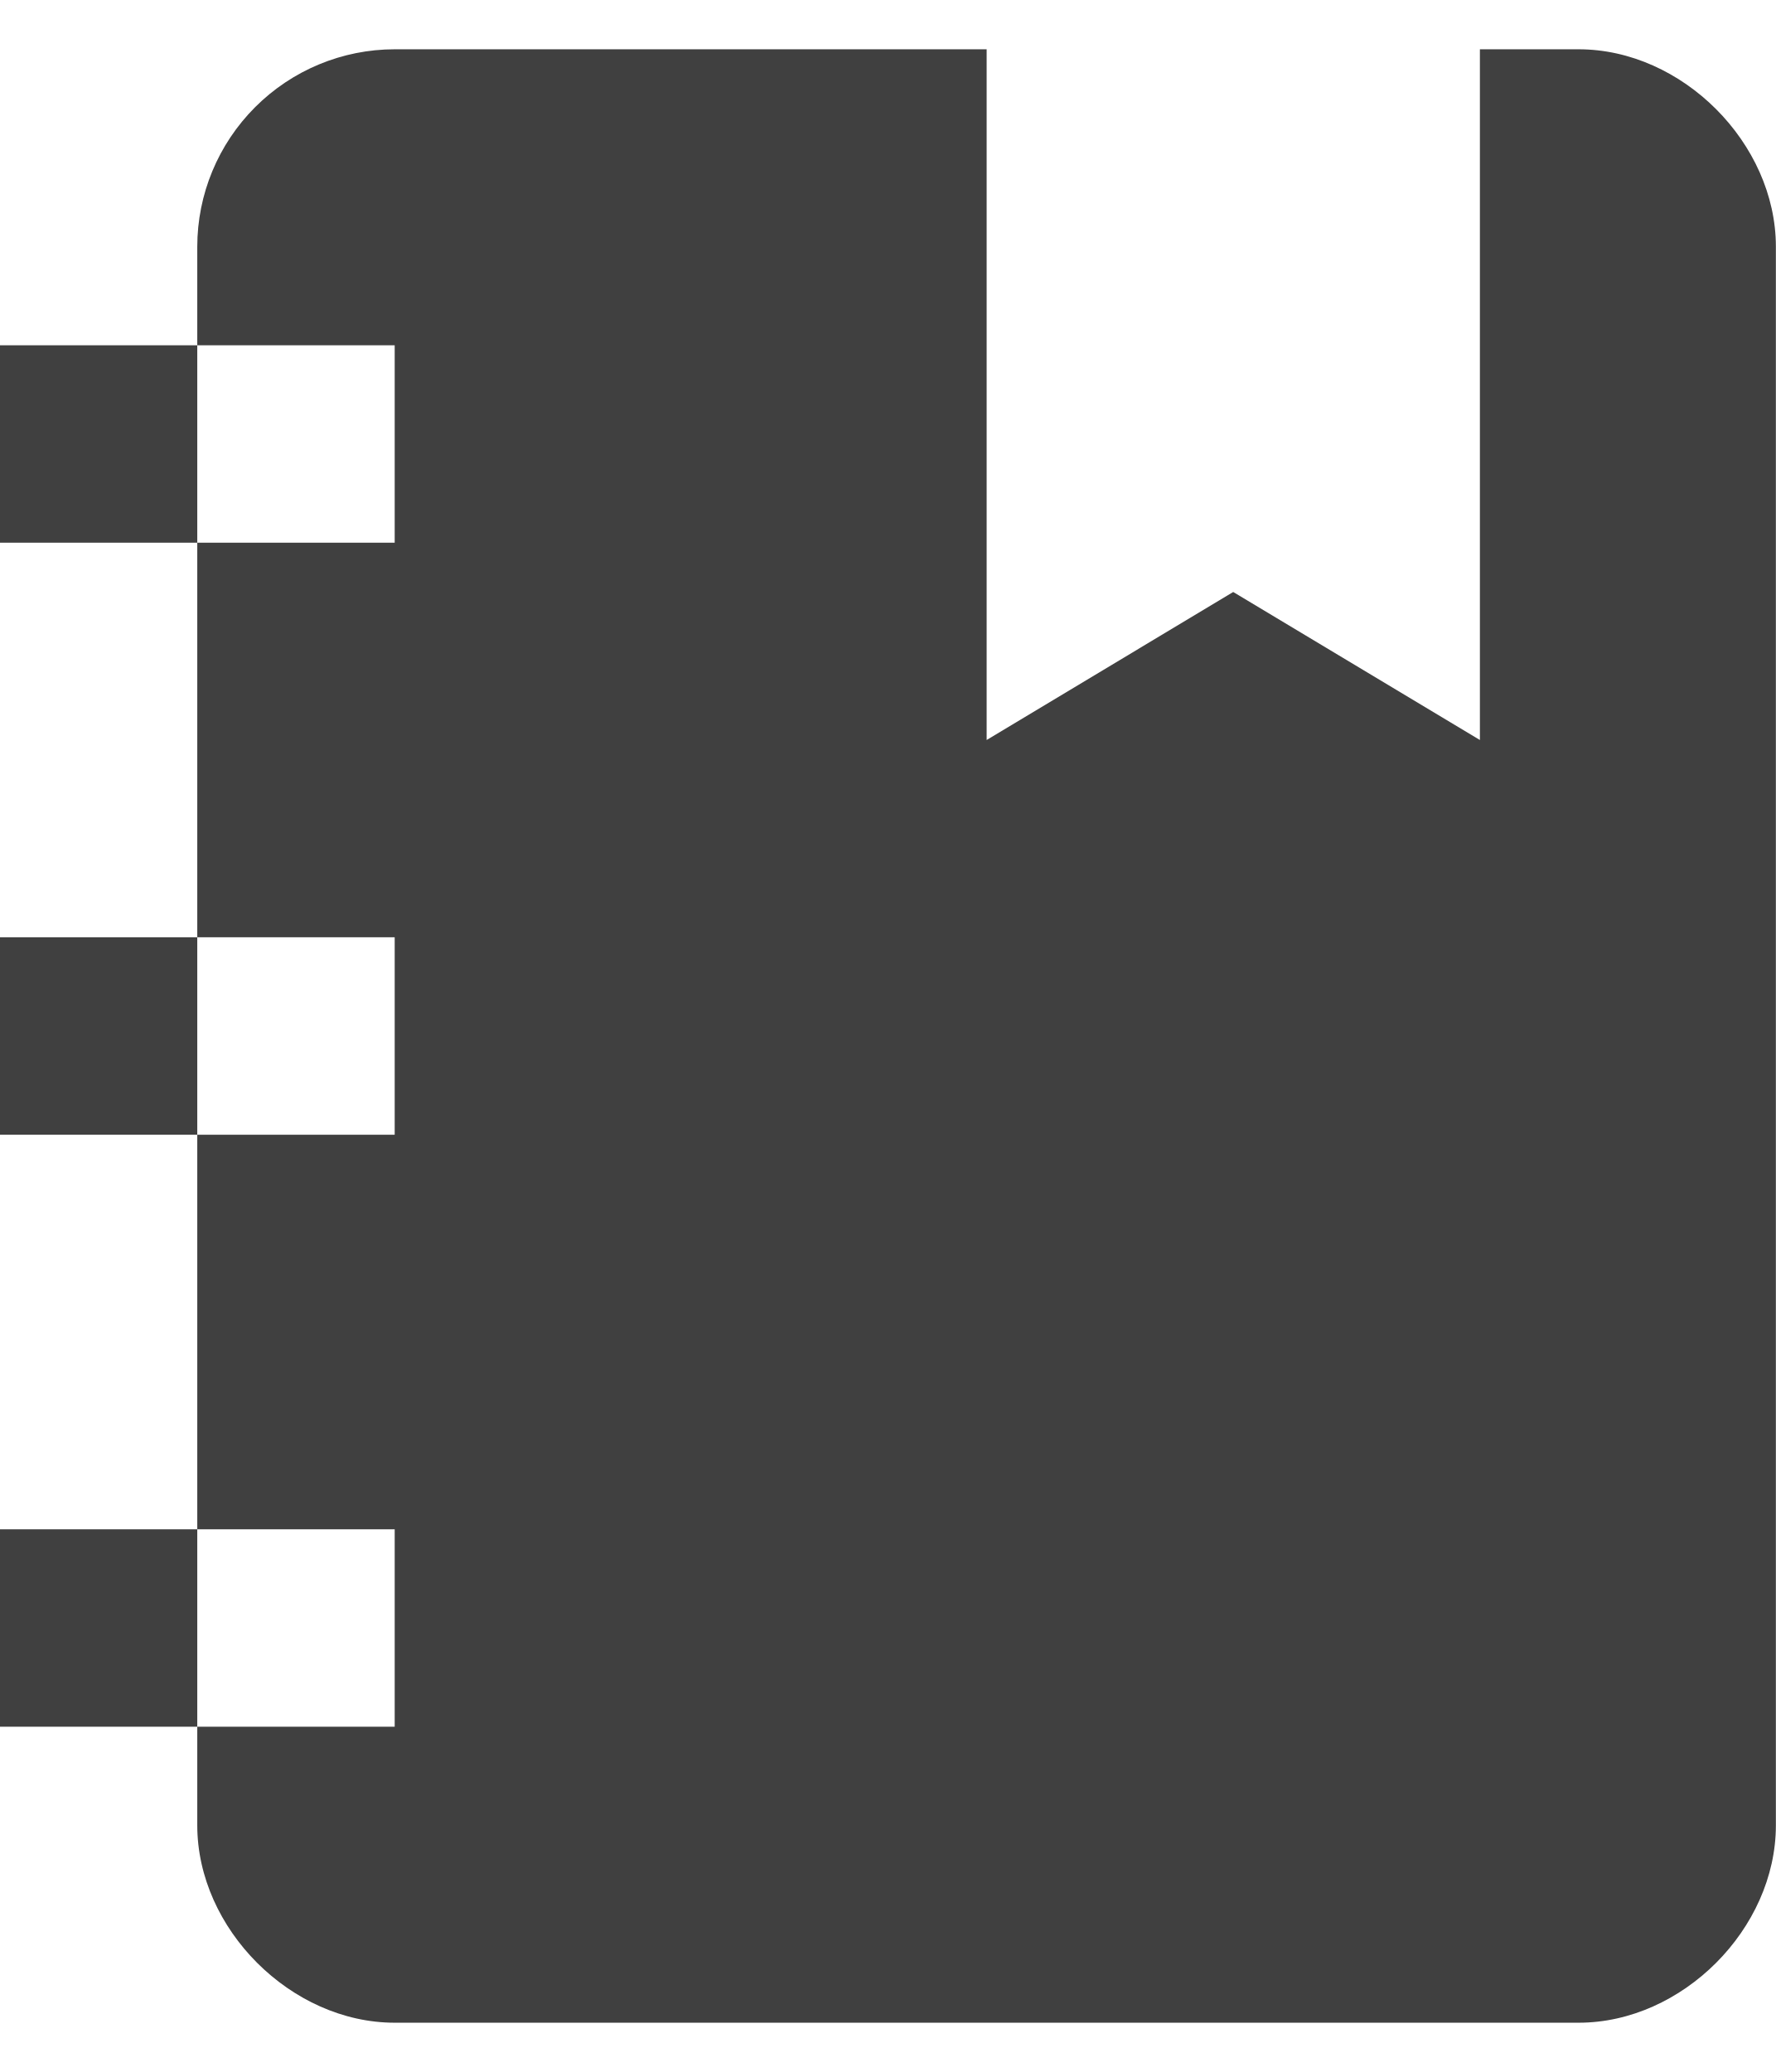
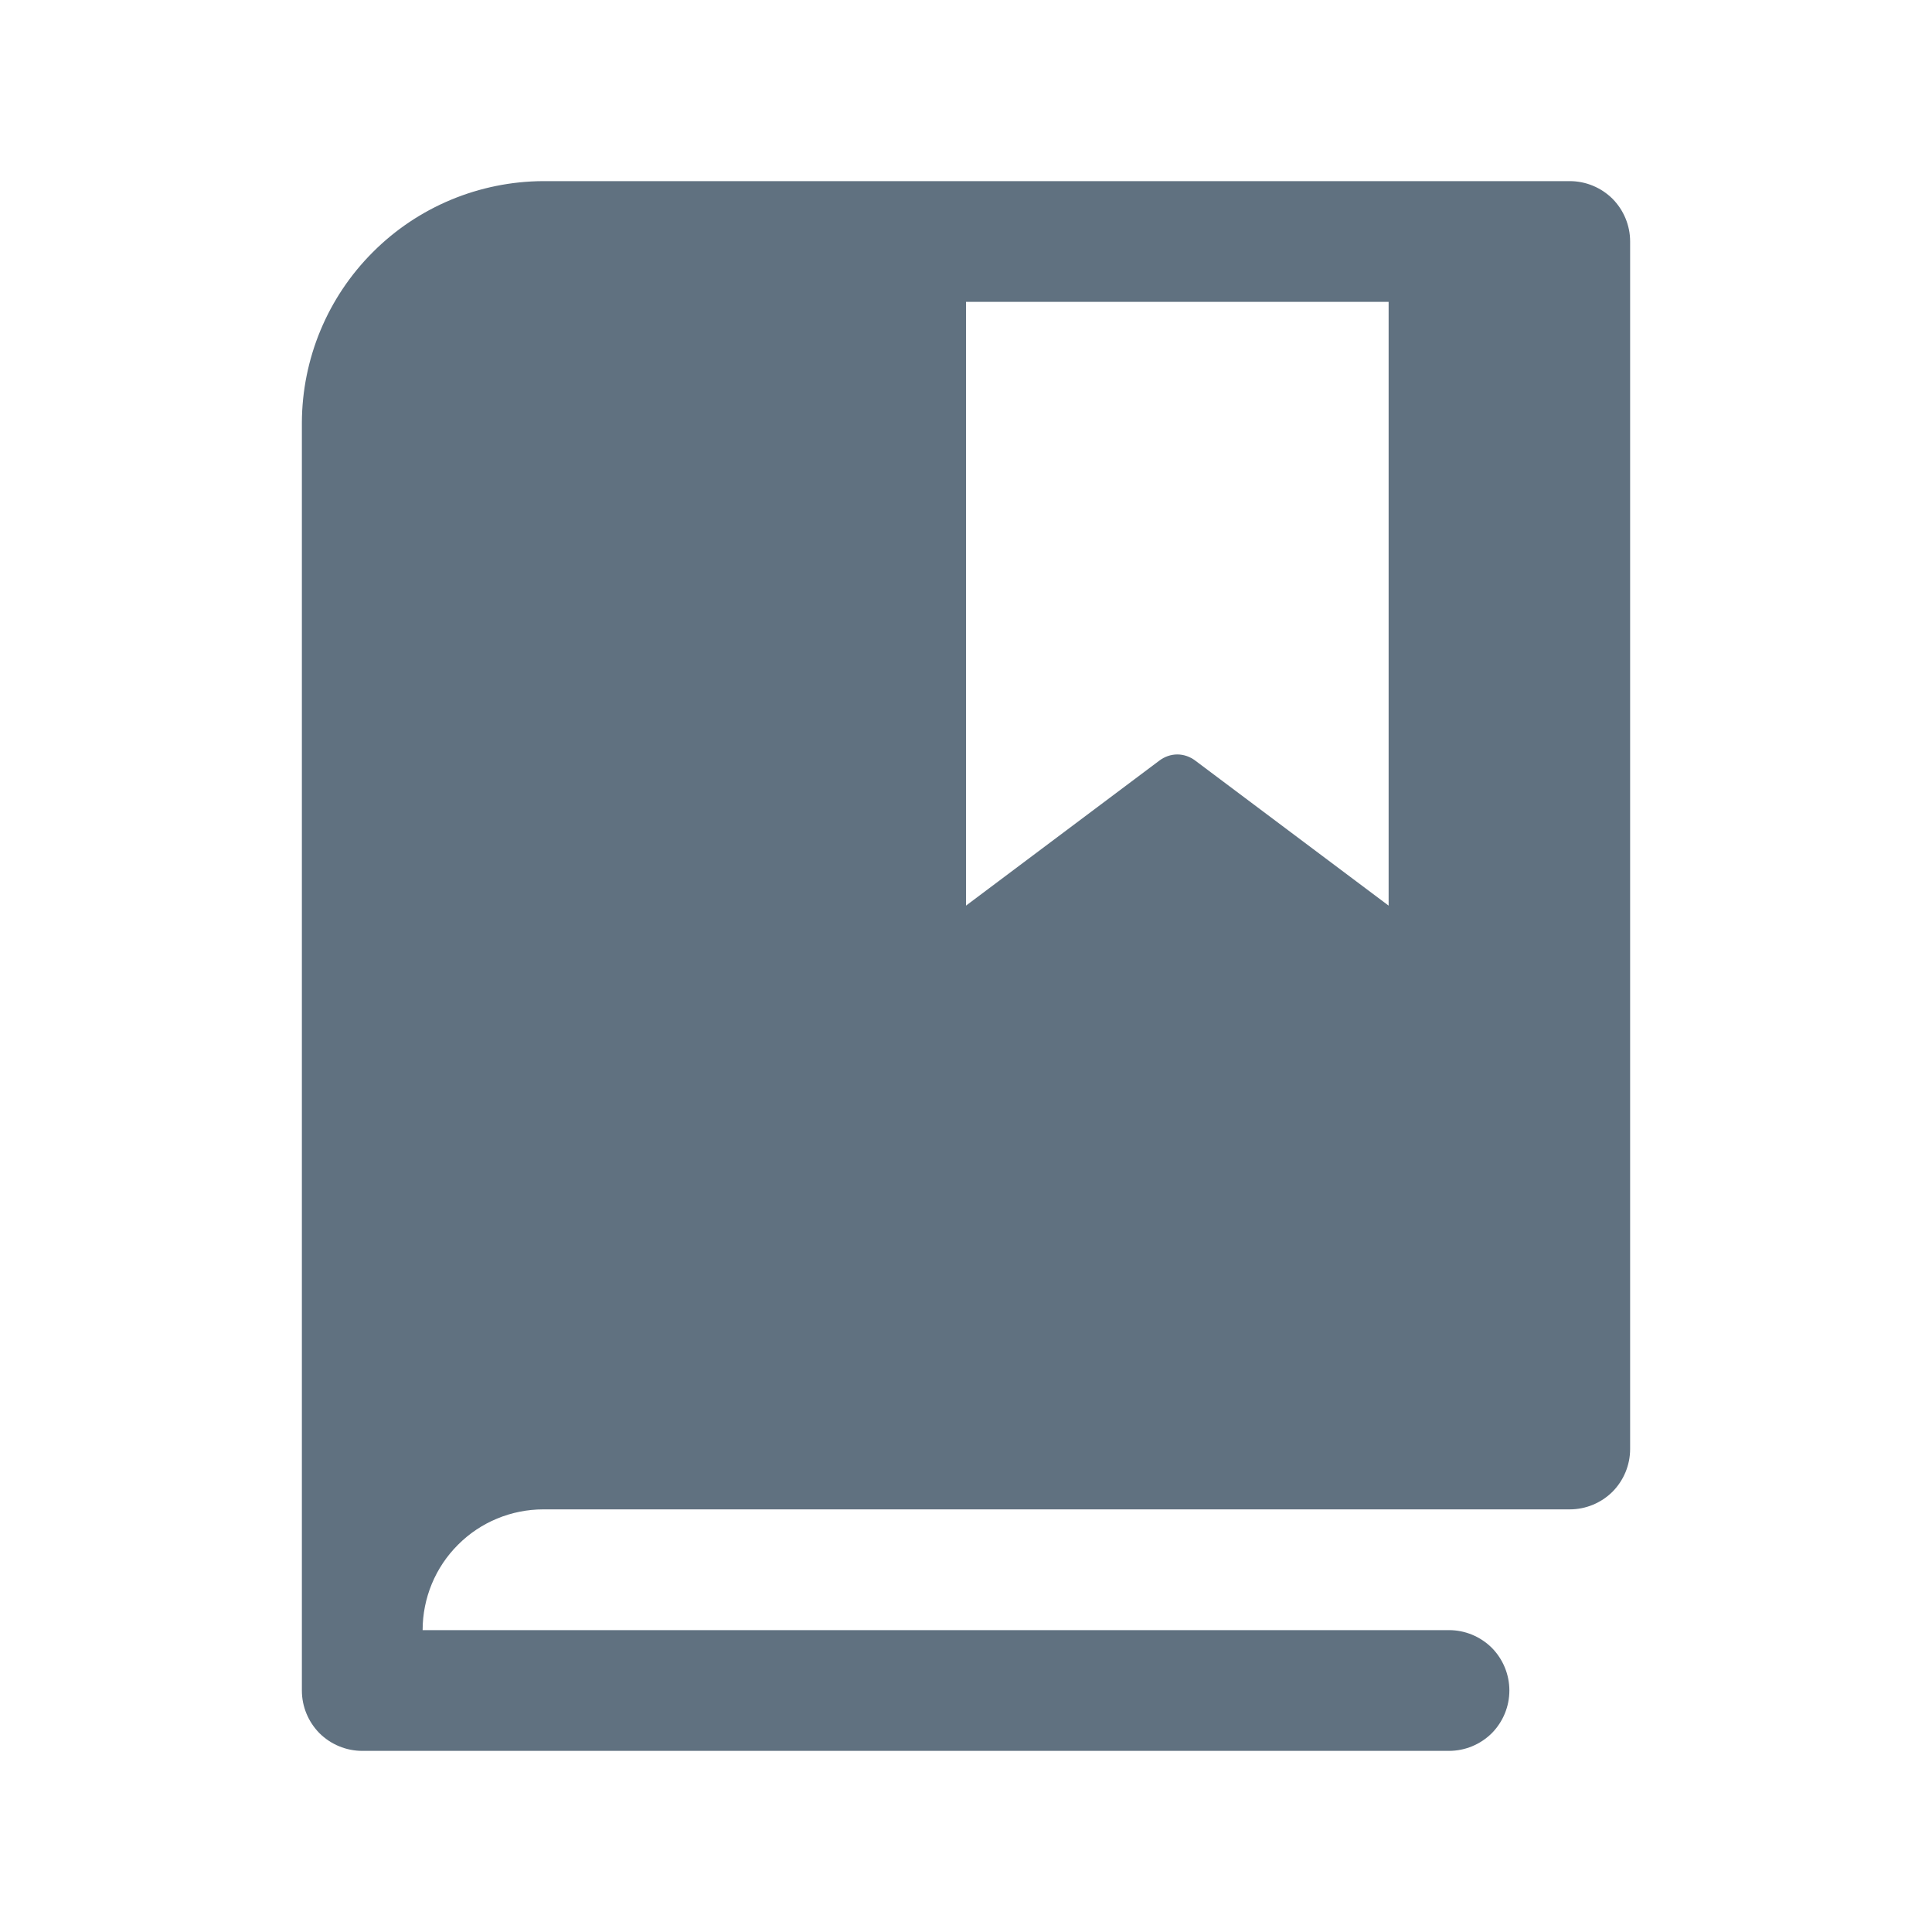
- <svg xmlns="http://www.w3.org/2000/svg" width="12" height="14" viewBox="0 0 12 14" fill="none">
-   <path d="M0 3.667V2.333H1.333V1.667C1.333 1.313 1.474 0.974 1.724 0.724C1.974 0.474 2.313 0.333 2.667 0.333H6.667V5L8.333 4L10 5V0.333H10.667C11.367 0.333 12 0.967 12 1.667V12.333C12 13.033 11.367 13.667 10.667 13.667H2.667C1.967 13.667 1.333 13.033 1.333 12.333V11.667H0V10.333H1.333V7.667H0V6.333H1.333V3.667H0ZM2.667 6.333H1.333V7.667H2.667V6.333ZM2.667 3.667V2.333H1.333V3.667H2.667ZM2.667 11.667V10.333H1.333V11.667H2.667Z" fill="black" fill-opacity="0.75" />
+ <svg xmlns="http://www.w3.org/2000/svg" width="16" height="16" viewBox="0 0 16 16" fill="none">
+   <path d="M13 1.5H4.5C3.97 1.502 3.462 1.713 3.088 2.088C2.713 2.462 2.502 2.97 2.5 3.5V14C2.5 14.133 2.553 14.26 2.646 14.354C2.74 14.447 2.867 14.5 3 14.5H12C12.133 14.5 12.26 14.447 12.354 14.354C12.447 14.26 12.5 14.133 12.5 14C12.5 13.867 12.447 13.74 12.354 13.646C12.26 13.553 12.133 13.5 12 13.5H3.5C3.5 13.235 3.605 12.98 3.793 12.793C3.98 12.605 4.235 12.5 4.5 12.5H13C13.133 12.5 13.26 12.447 13.354 12.354C13.447 12.26 13.5 12.133 13.5 12V2C13.5 1.867 13.447 1.74 13.354 1.646C13.26 1.553 13.133 1.5 13 1.5ZM11.5 7.5L9.9 6.3C9.857 6.267 9.804 6.248 9.75 6.248C9.696 6.248 9.643 6.267 9.6 6.3L8 7.5V2.5H11.5V7.5Z" fill="#607180" />
</svg>
